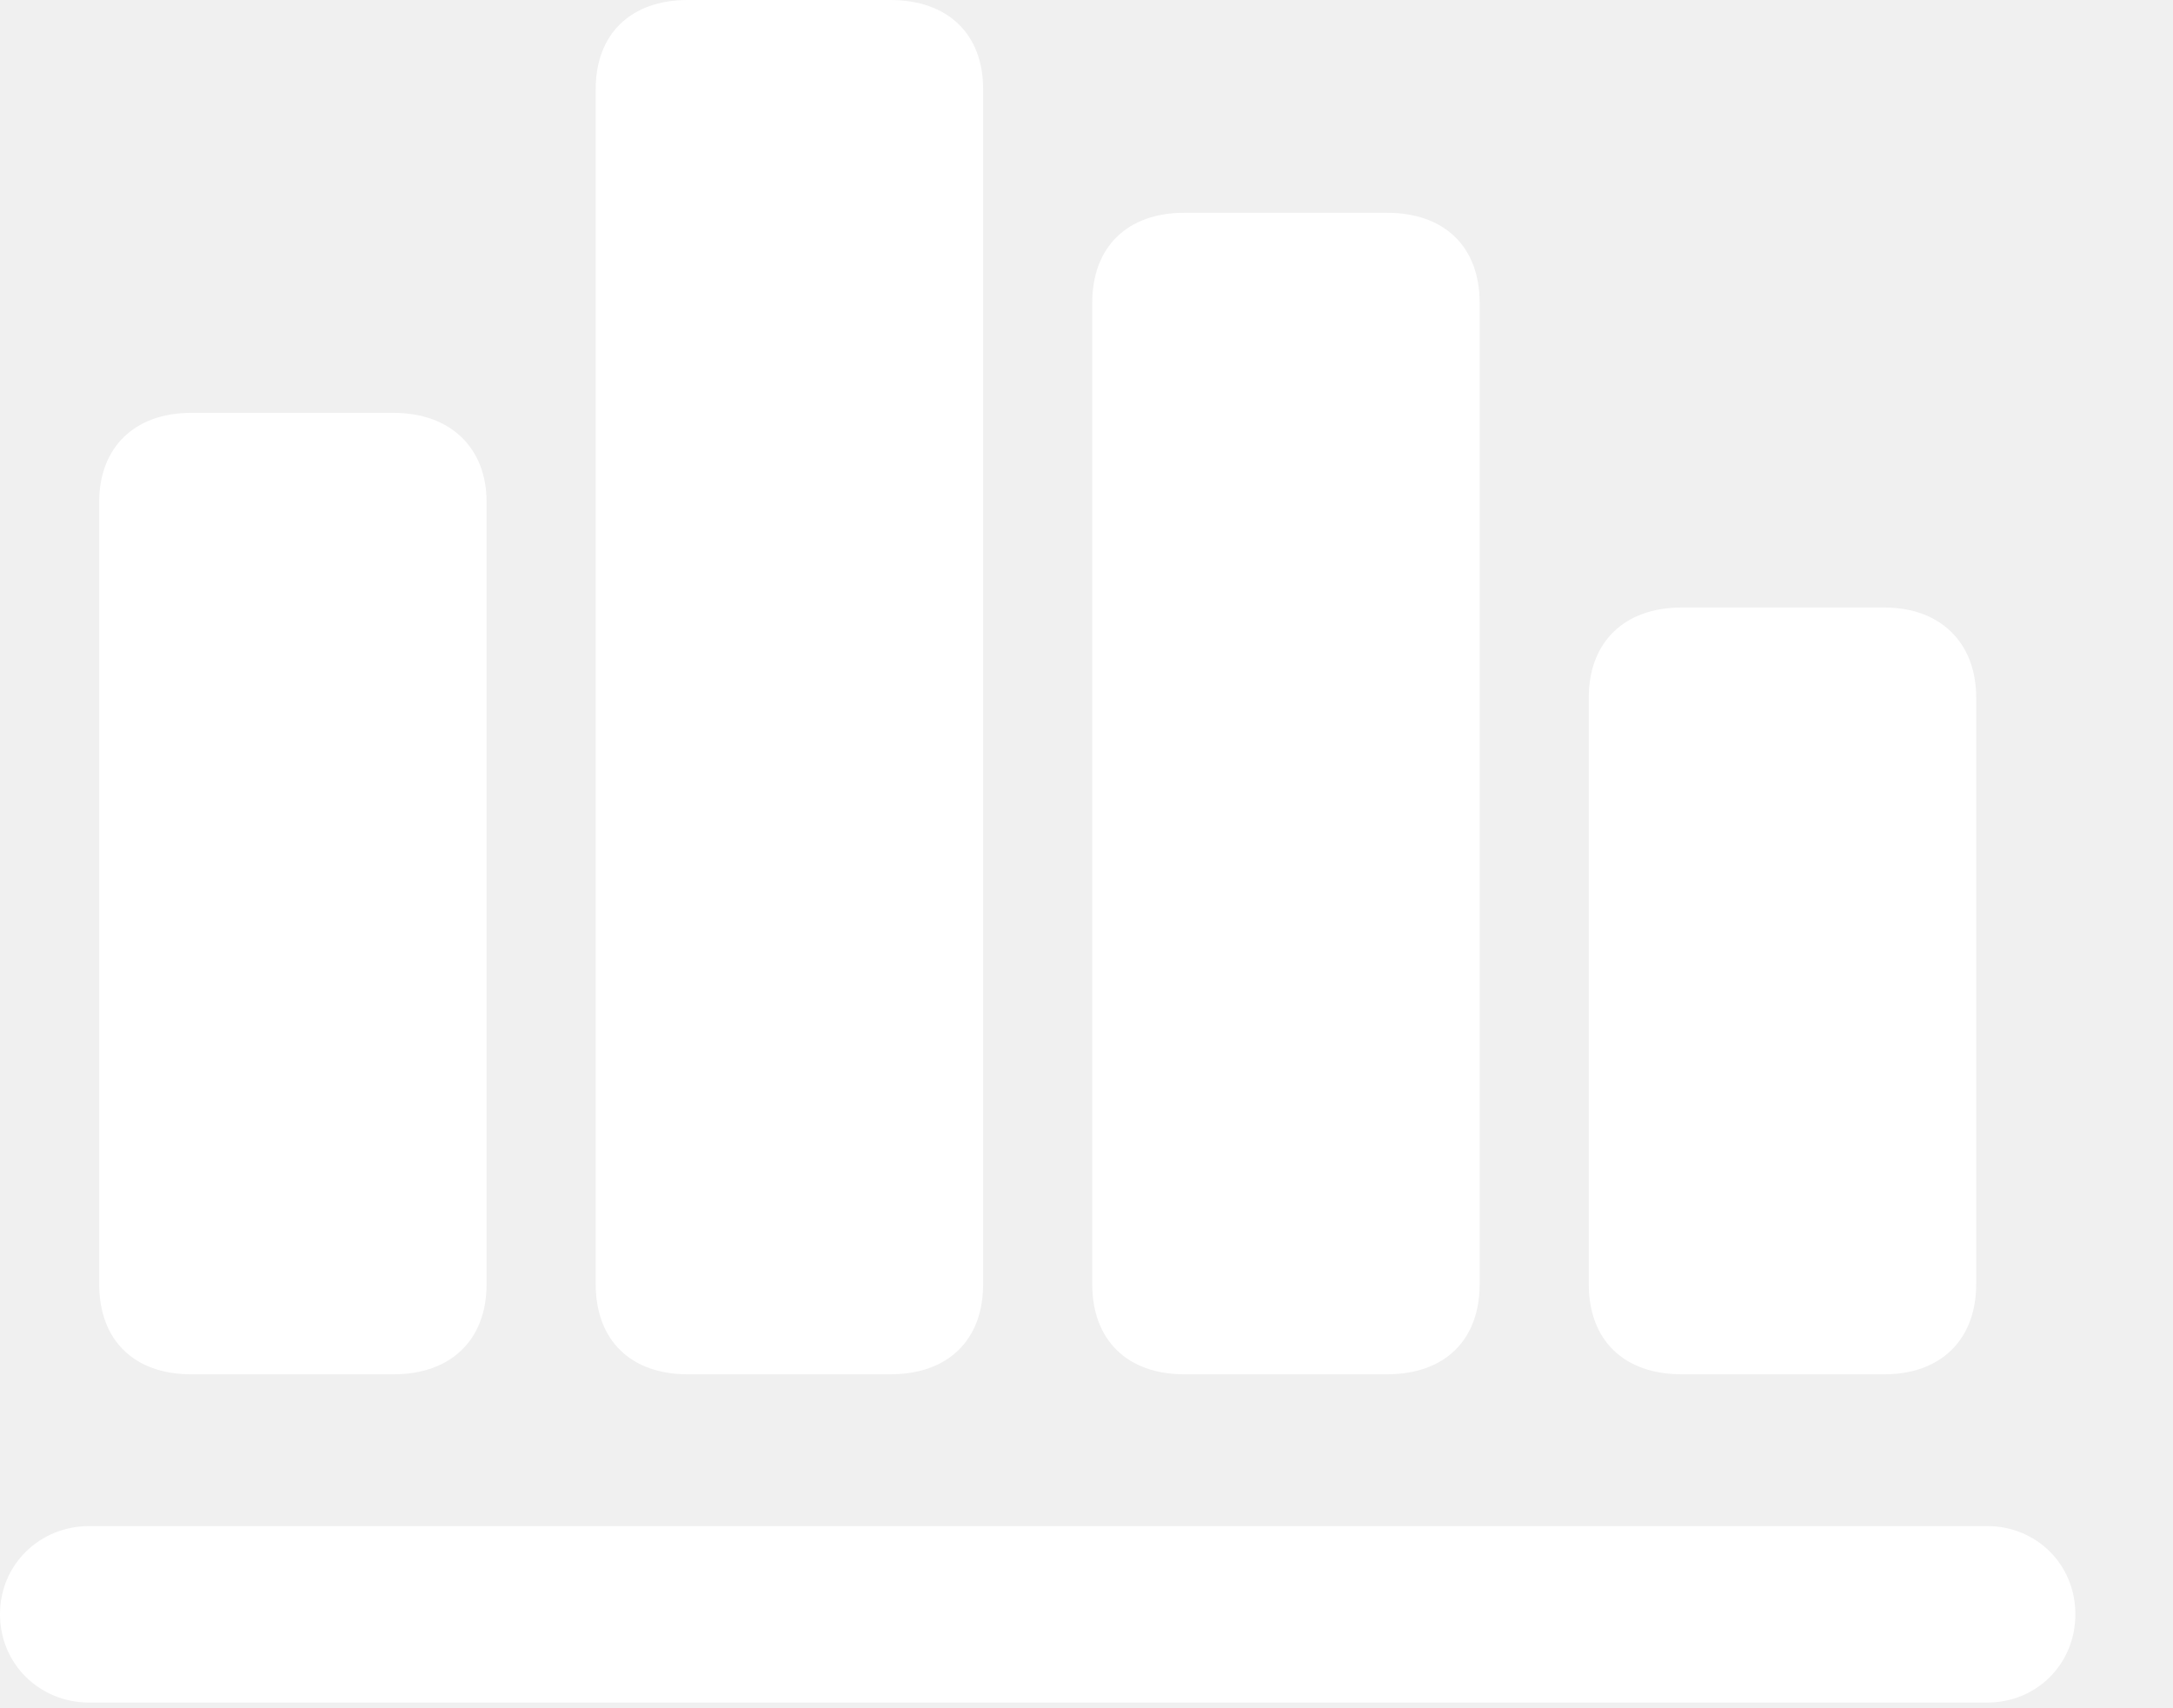
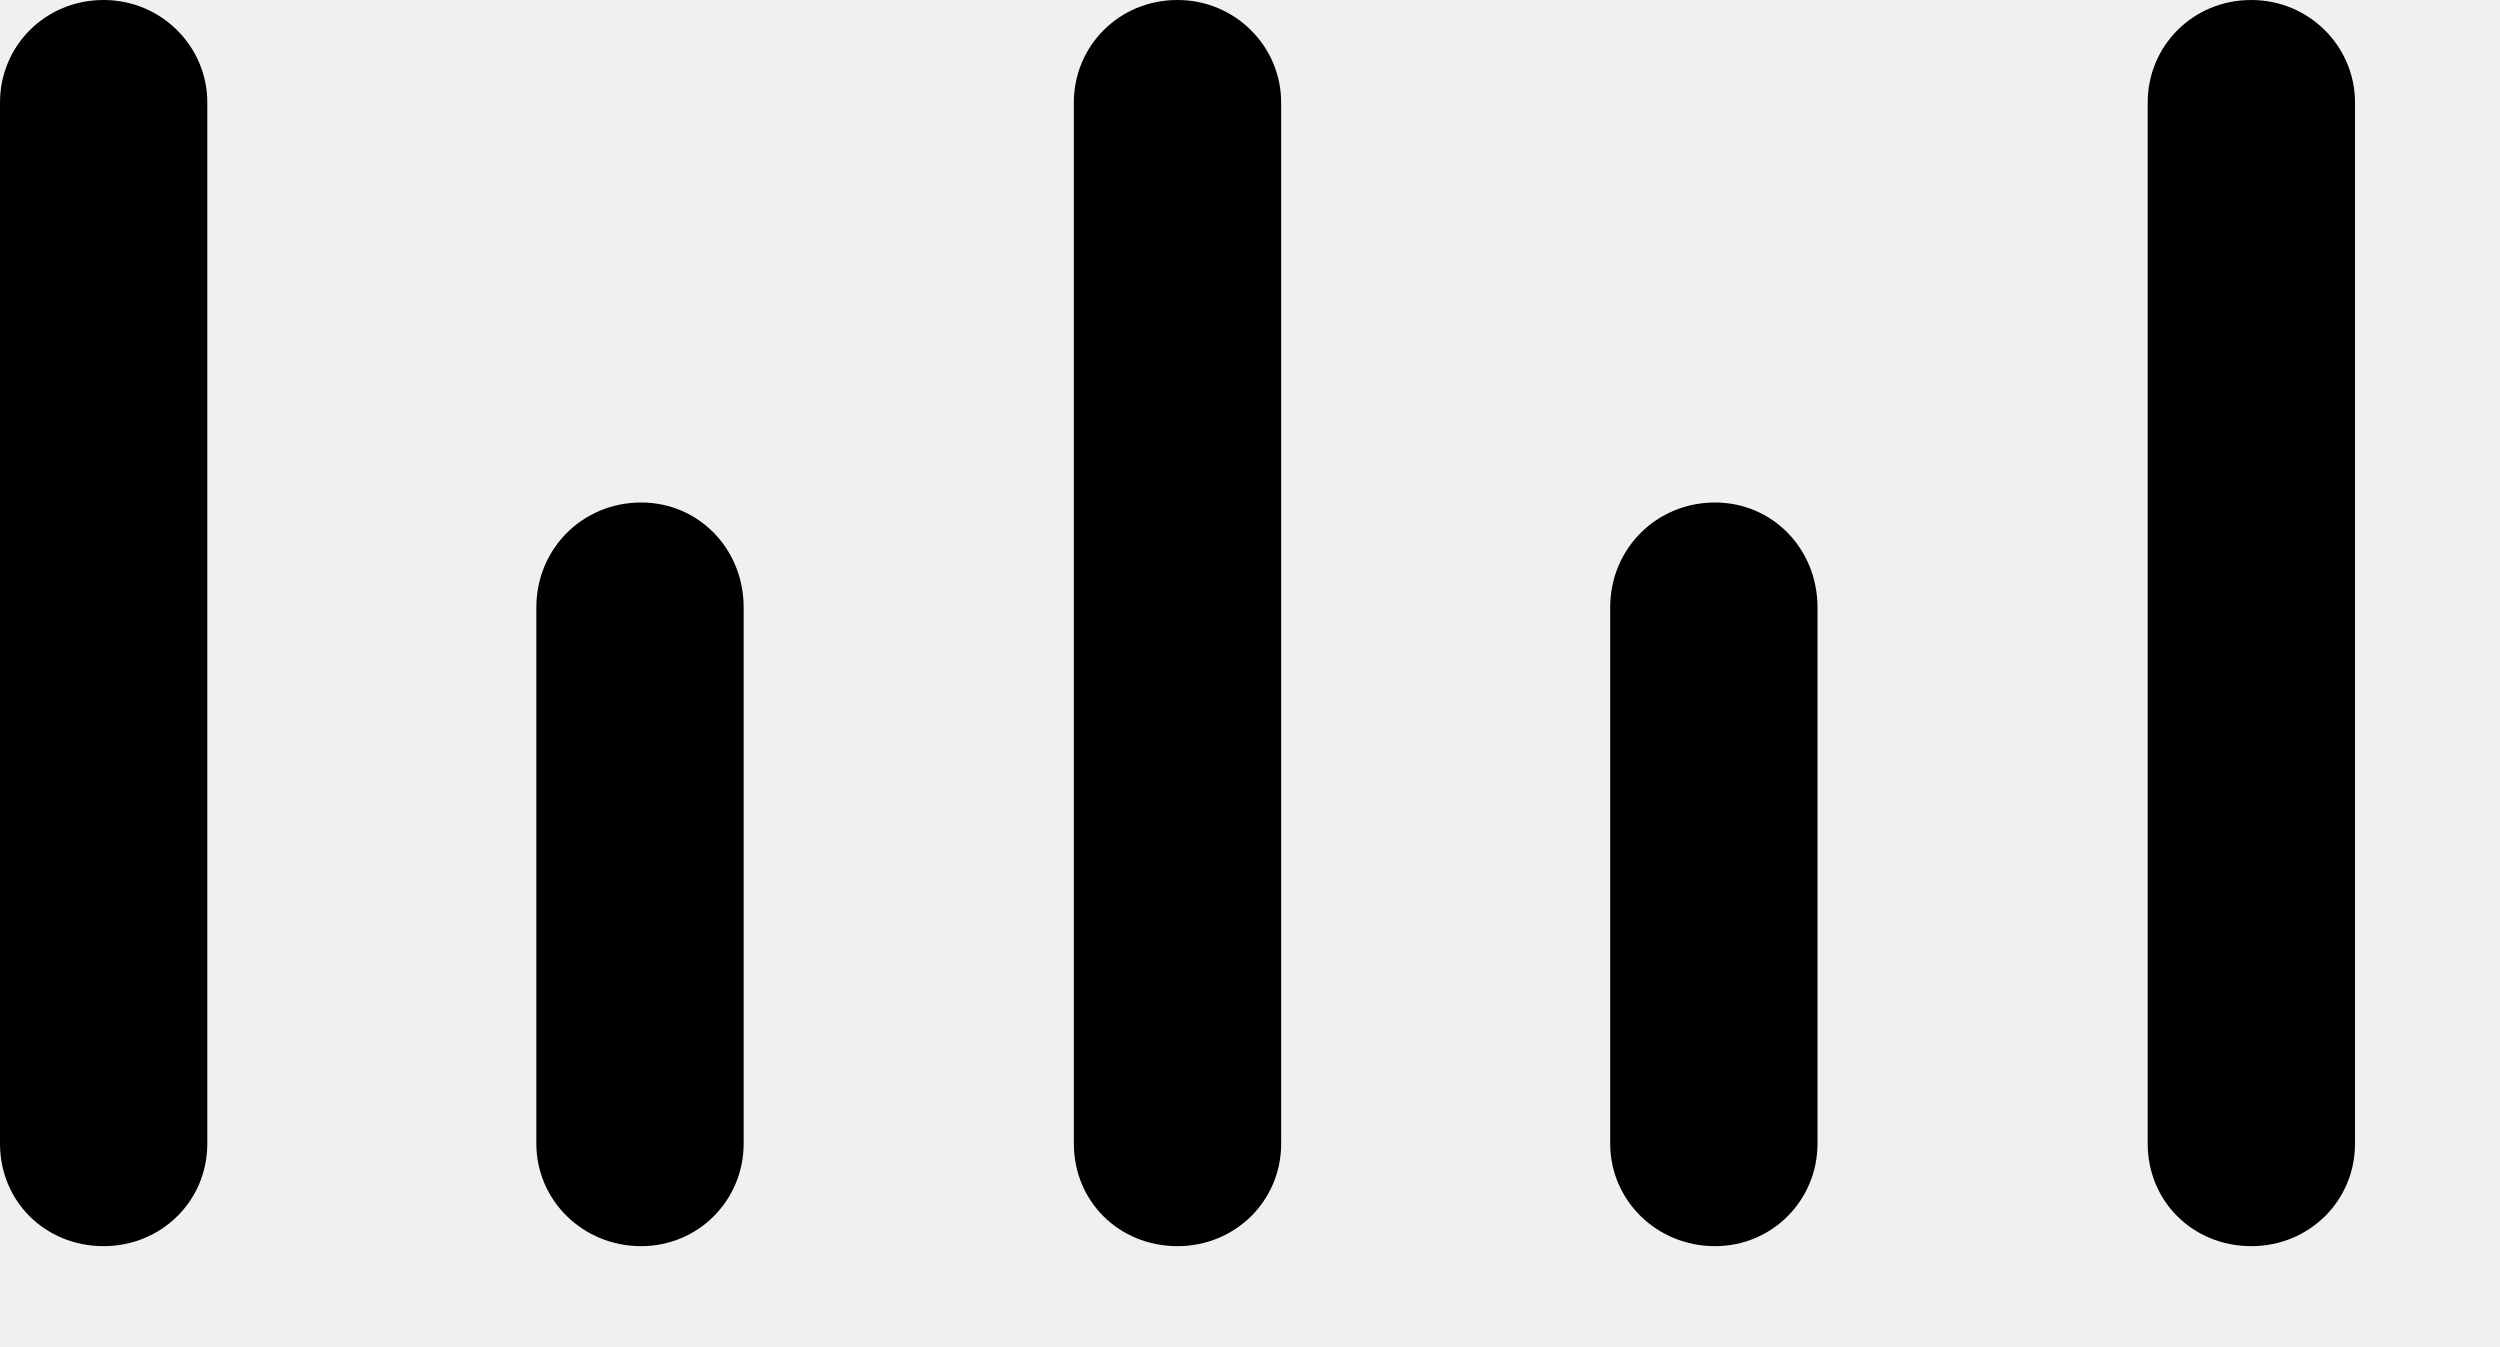
- <svg xmlns="http://www.w3.org/2000/svg" width="14" height="11" viewBox="0 0 14 11" fill="none">
-   <path d="M3.838 8.273V0.574C3.838 0.217 4.066 0 4.43 0H5.736C6.105 0 6.334 0.217 6.334 0.574V8.273C6.334 8.637 6.105 8.854 5.736 8.854H4.43C4.066 8.854 3.838 8.637 3.838 8.273ZM7.037 8.273V1.951C7.037 1.588 7.266 1.371 7.629 1.371H8.936C9.305 1.371 9.533 1.588 9.533 1.951V8.273C9.533 8.637 9.305 8.854 8.936 8.854H7.629C7.266 8.854 7.037 8.637 7.037 8.273ZM0.639 8.273V3.234C0.639 2.883 0.867 2.66 1.23 2.66H2.537C2.9 2.66 3.135 2.883 3.135 3.234V8.273C3.135 8.637 2.9 8.854 2.537 8.854H1.23C0.867 8.854 0.639 8.637 0.639 8.273ZM10.236 8.273V4.494C10.236 4.137 10.465 3.914 10.834 3.914H12.141C12.498 3.914 12.732 4.137 12.732 4.494V8.273C12.732 8.637 12.498 8.854 12.141 8.854H10.834C10.465 8.854 10.236 8.637 10.236 8.273ZM0 10.4C0 10.078 0.258 9.832 0.574 9.832H12.803C13.119 9.832 13.371 10.078 13.371 10.4C13.371 10.723 13.119 10.969 12.803 10.969H0.574C0.258 10.969 0 10.723 0 10.4Z" fill="white" />
+ <svg xmlns="http://www.w3.org/2000/svg" width="13" height="7" viewBox="0 0 13 7" fill="none">
+   <path d="M0.539 6.48C0.234 6.48 0 6.246 0 5.947V0.533C0 0.24 0.234 0 0.539 0C0.838 0 1.078 0.24 1.078 0.533V5.947C1.078 6.246 0.838 6.48 0.539 6.48ZM6.123 6.48C5.818 6.48 5.584 6.246 5.584 5.947V0.533C5.584 0.24 5.818 0 6.123 0C6.422 0 6.662 0.24 6.662 0.533V5.947C6.662 6.246 6.422 6.48 6.123 6.48ZM11.707 6.48C11.402 6.48 11.168 6.246 11.168 5.947V0.533C11.168 0.24 11.402 0 11.707 0C12.006 0 12.246 0.24 12.246 0.533V5.947C12.246 6.246 12.006 6.48 11.707 6.48ZM3.334 6.48C3.029 6.48 2.789 6.24 2.789 5.947V3.158C2.789 2.854 3.029 2.613 3.334 2.613C3.633 2.613 3.867 2.854 3.867 3.158V5.947C3.867 6.24 3.633 6.48 3.334 6.48ZM8.918 6.48C8.613 6.48 8.373 6.24 8.373 5.947V3.158C8.373 2.854 8.613 2.613 8.918 2.613C9.217 2.613 9.451 2.854 9.451 3.158V5.947C9.451 6.24 9.217 6.48 8.918 6.48Z" fill="black" />
</svg>
